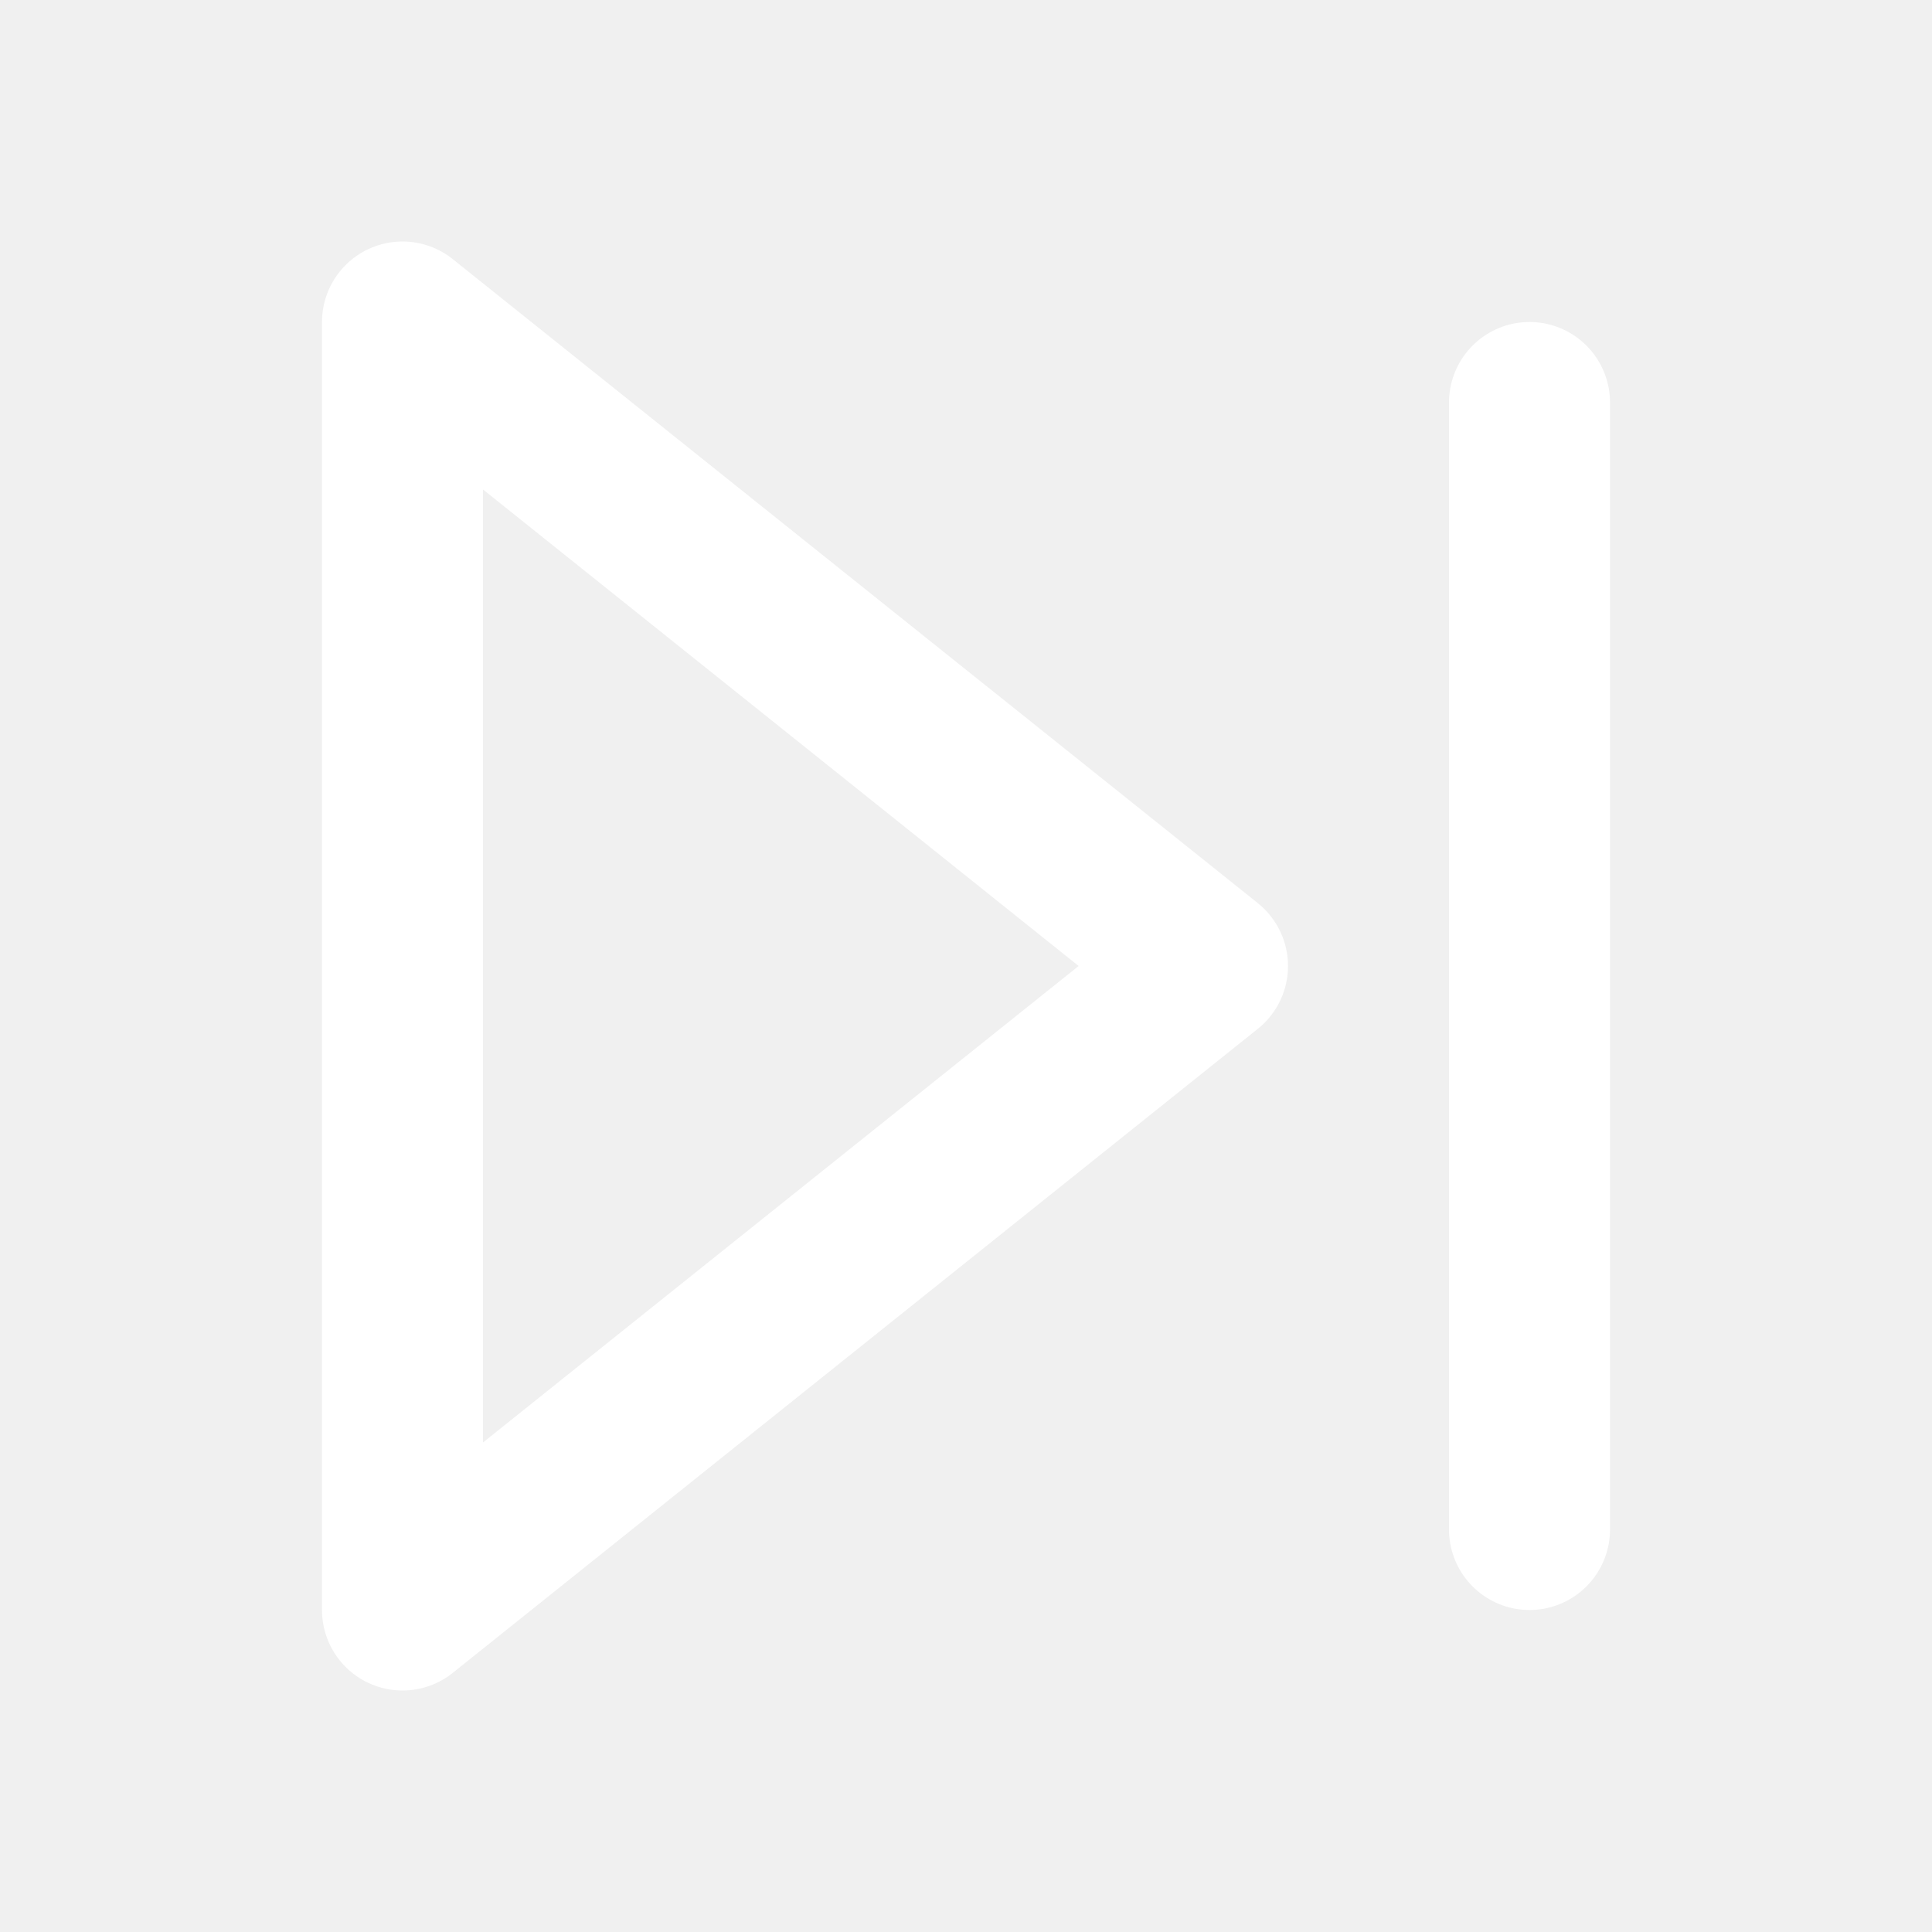
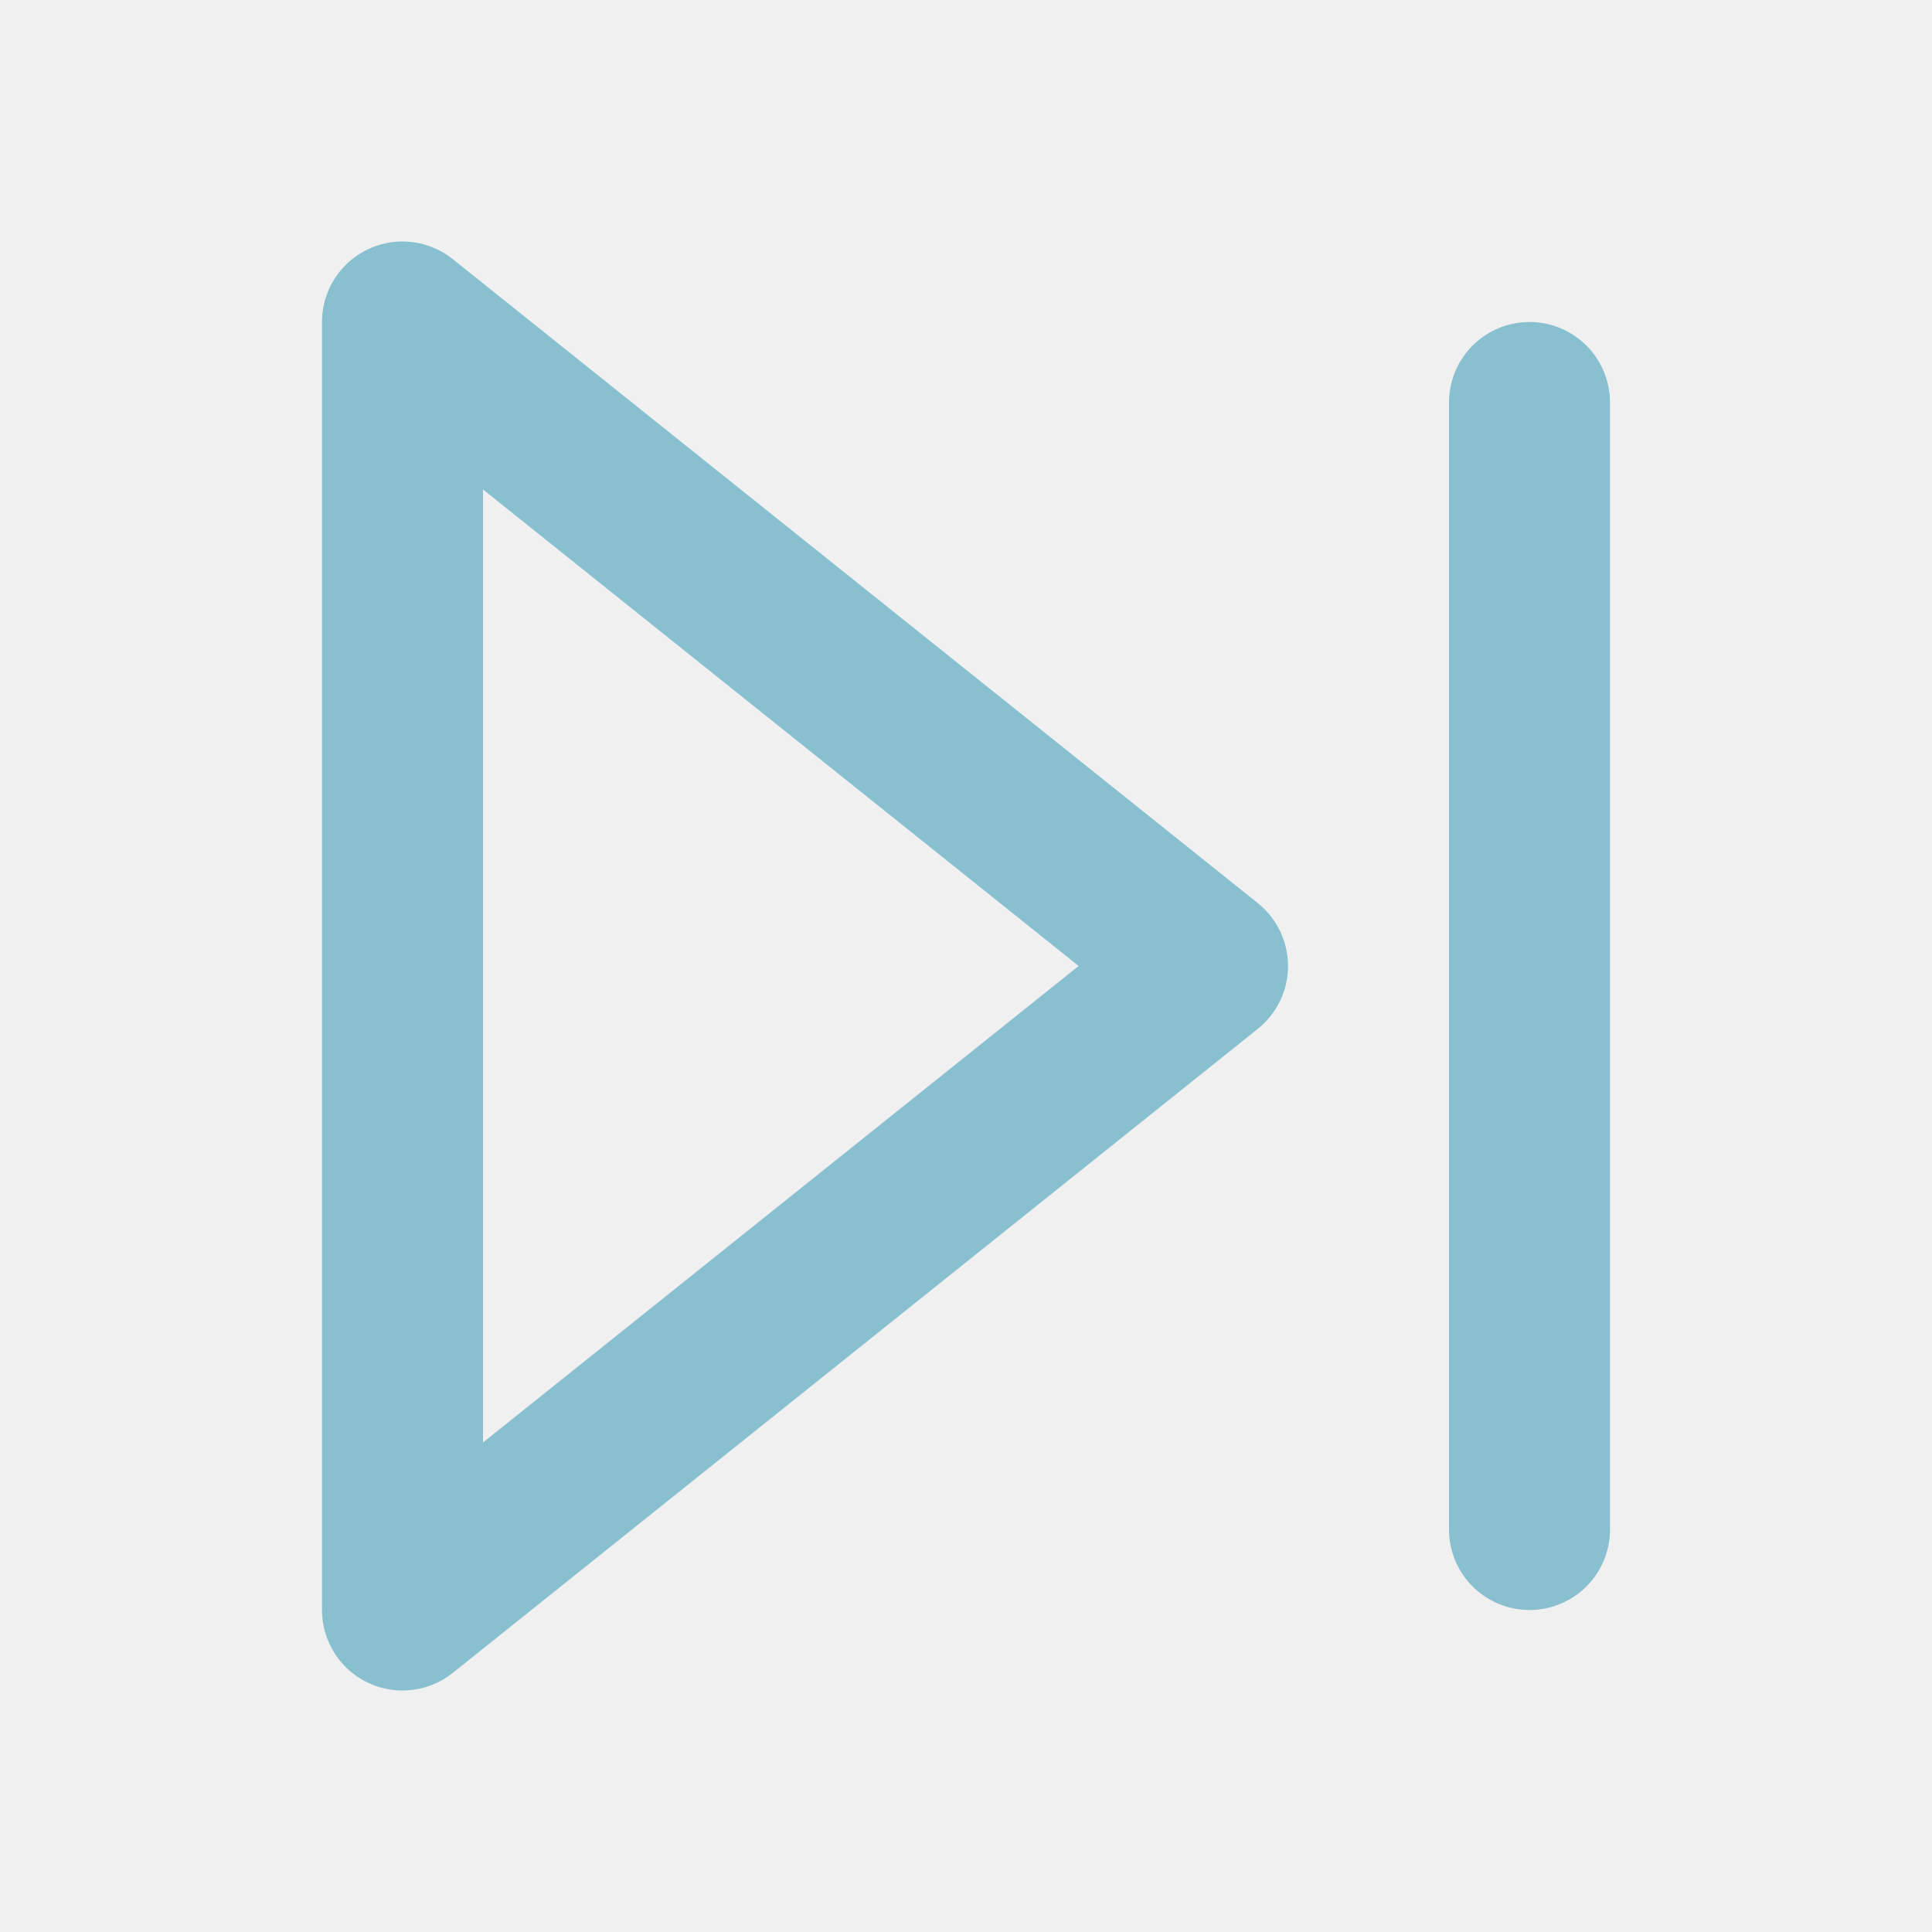
- <svg xmlns="http://www.w3.org/2000/svg" width="24" height="24" viewBox="0 0 24 24" fill="none" stroke="#fff" stroke-width="2" stroke-linecap="round" stroke-linejoin="round" class="feather feather-skip-forward">
-   <polygon points="5 4 15 12 5 20 5 4" />
-   <line x1="19" y1="5" x2="19" y2="19" />
+ <svg xmlns="http://www.w3.org/2000/svg" width="24" height="24" viewBox="0 0 24 24" fill="none" stroke="#fff" stroke-width="2" stroke-linecap="round" stroke-linejoin="round" class="feather feather-skip-forward" version="1.1" id="svg1101">
+   <defs id="defs1105" />
+   <polygon points="5 4 15 12 5 20 5 4" id="polygon1097" style="stroke:#88c0d0" />
+   <line x1="19" y1="5" x2="19" y2="19" id="line1099" style="stroke:#88c0d0" />
</svg>
